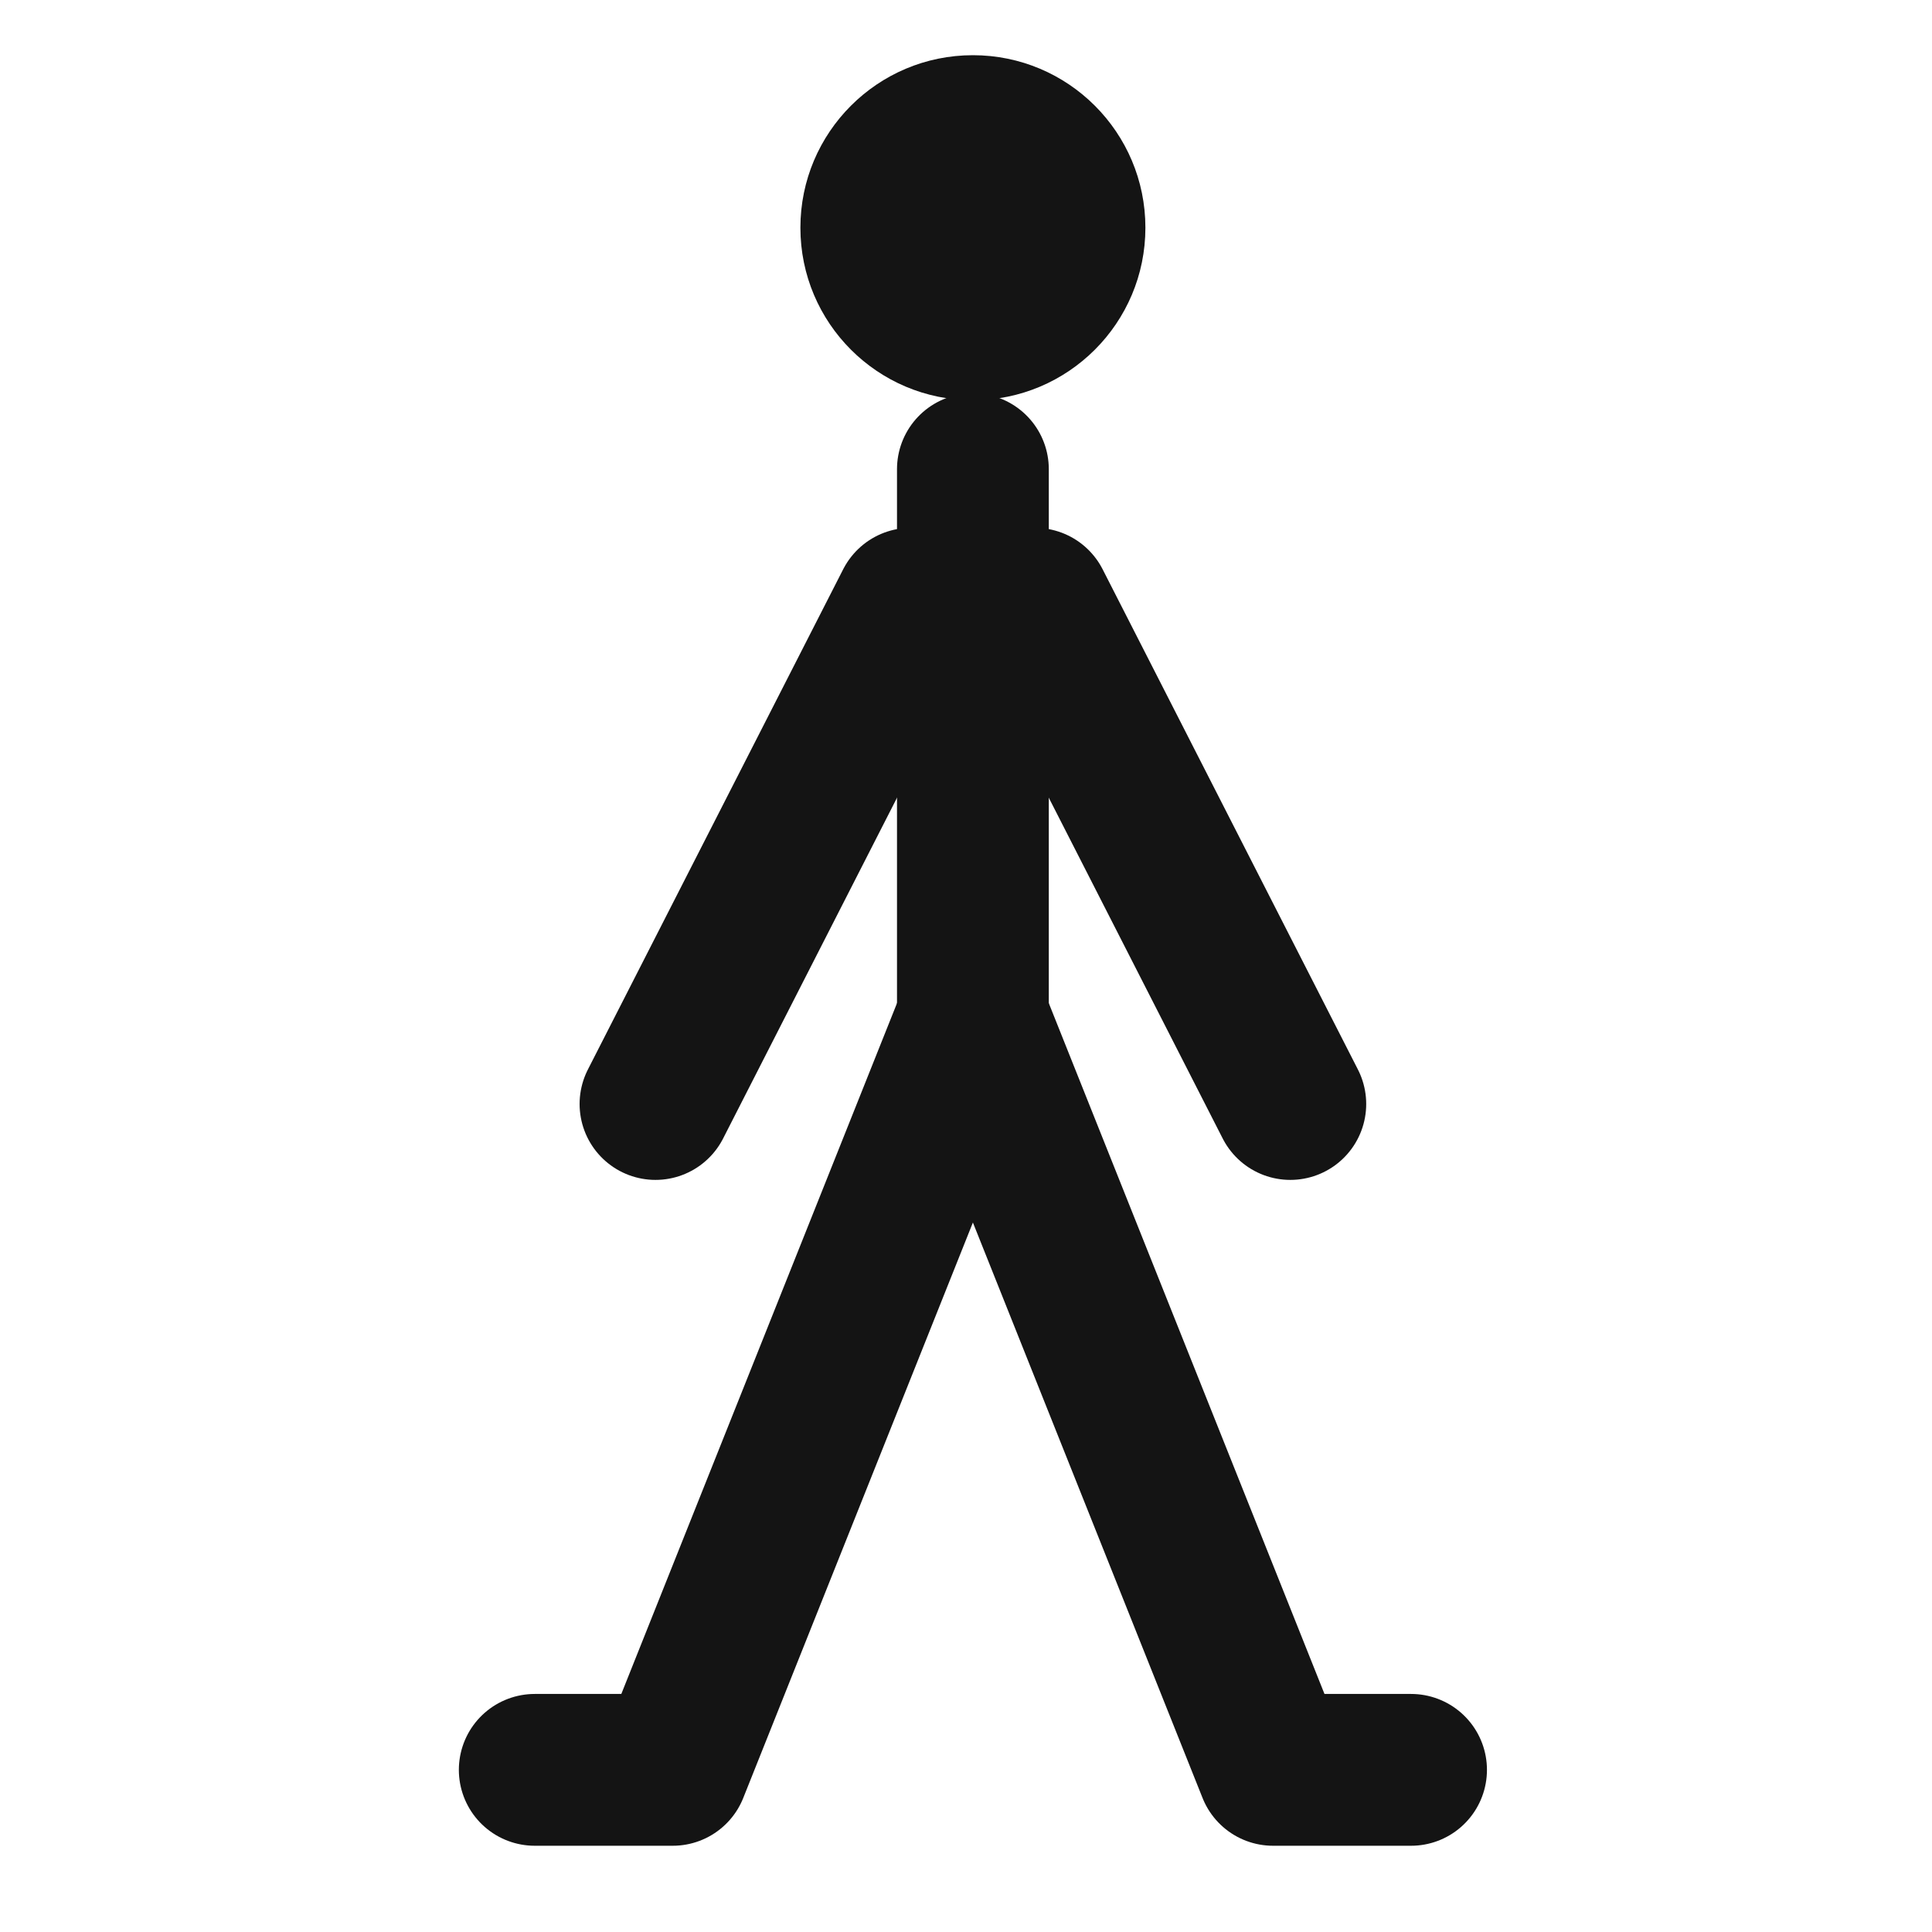
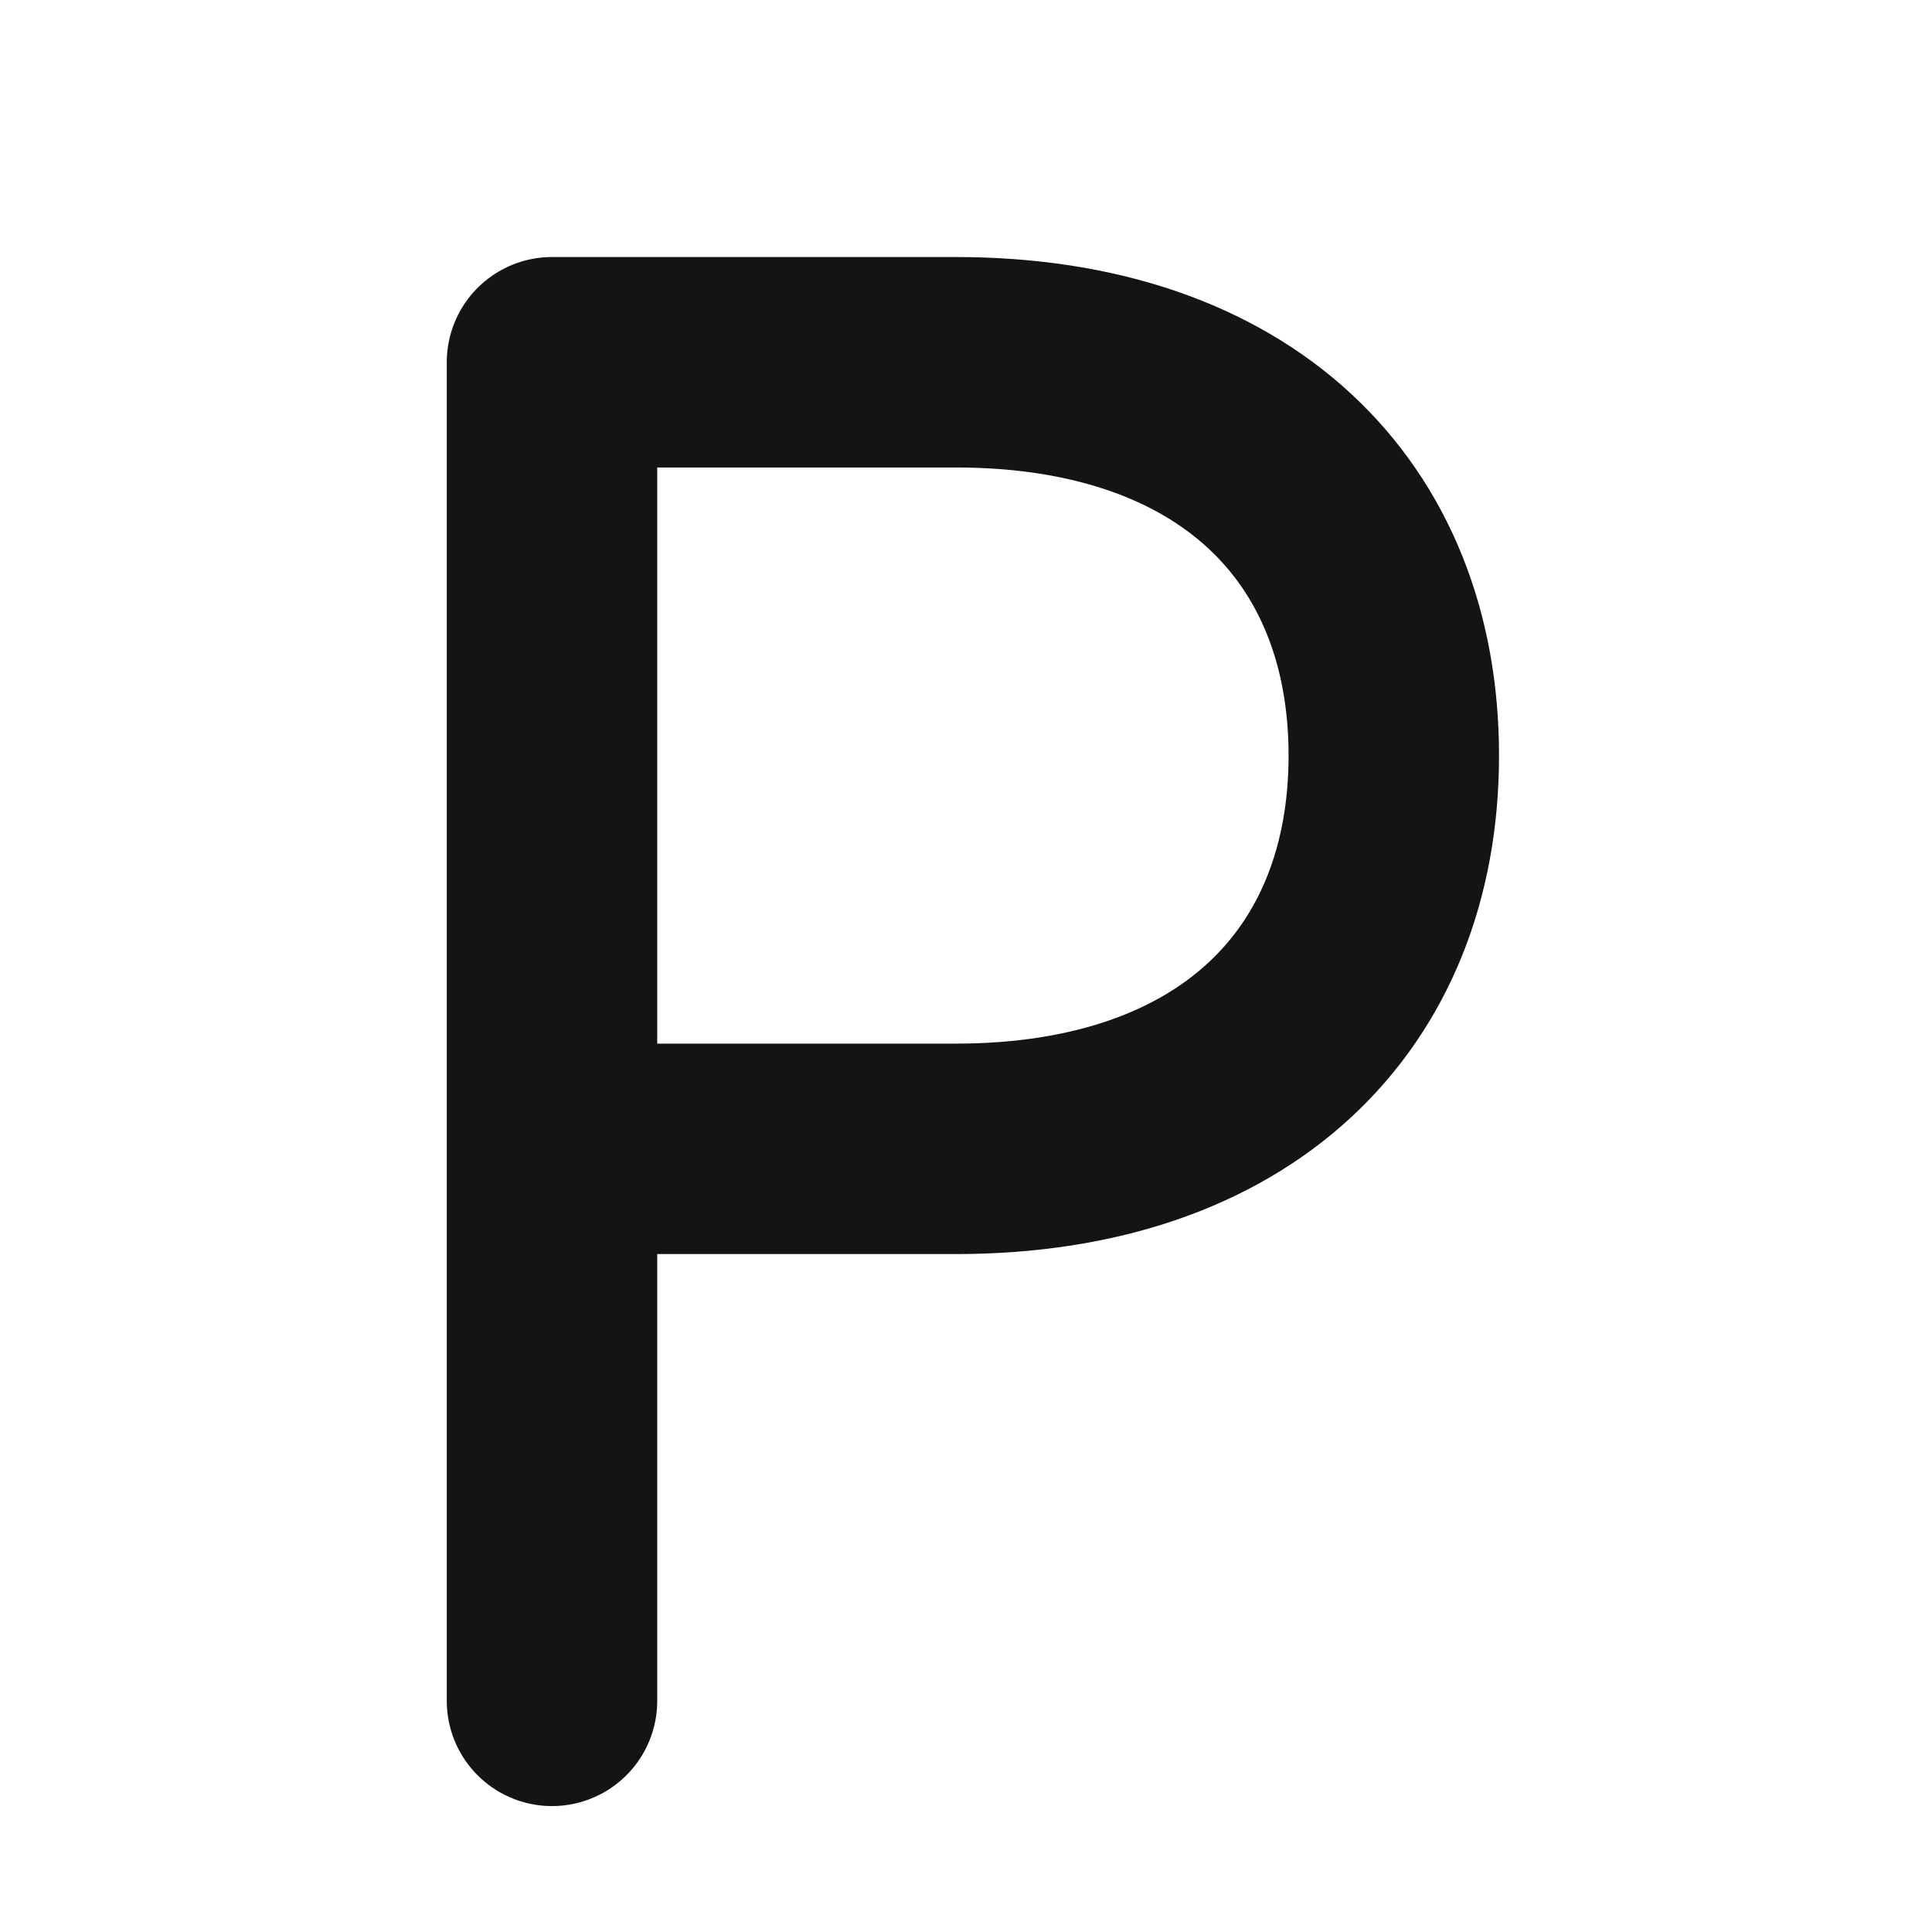
<svg xmlns="http://www.w3.org/2000/svg" width="560" height="560" viewBox="230 220 560 560">
-   <g fill="none" stroke="#141414" stroke-width="44" stroke-linecap="round" stroke-linejoin="round">
-     <path d="M512 356V515" />
-     <path d="M494 395L420 540" />
-     <path d="M530 395L604 540" />
-     <path d="M512 515L425 733L385 733" />
-     <path d="M512 515L599 733L639 733" />
-   </g>
-   <circle cx="512" cy="286" r="50" fill="#141414" />
+   <path d="M390 713V325H507C588 325 634 371 634 439C634 507 588 553 507 553H390" fill="none" stroke="#141414" stroke-width="61" stroke-linecap="round" stroke-linejoin="round" />
</svg>
